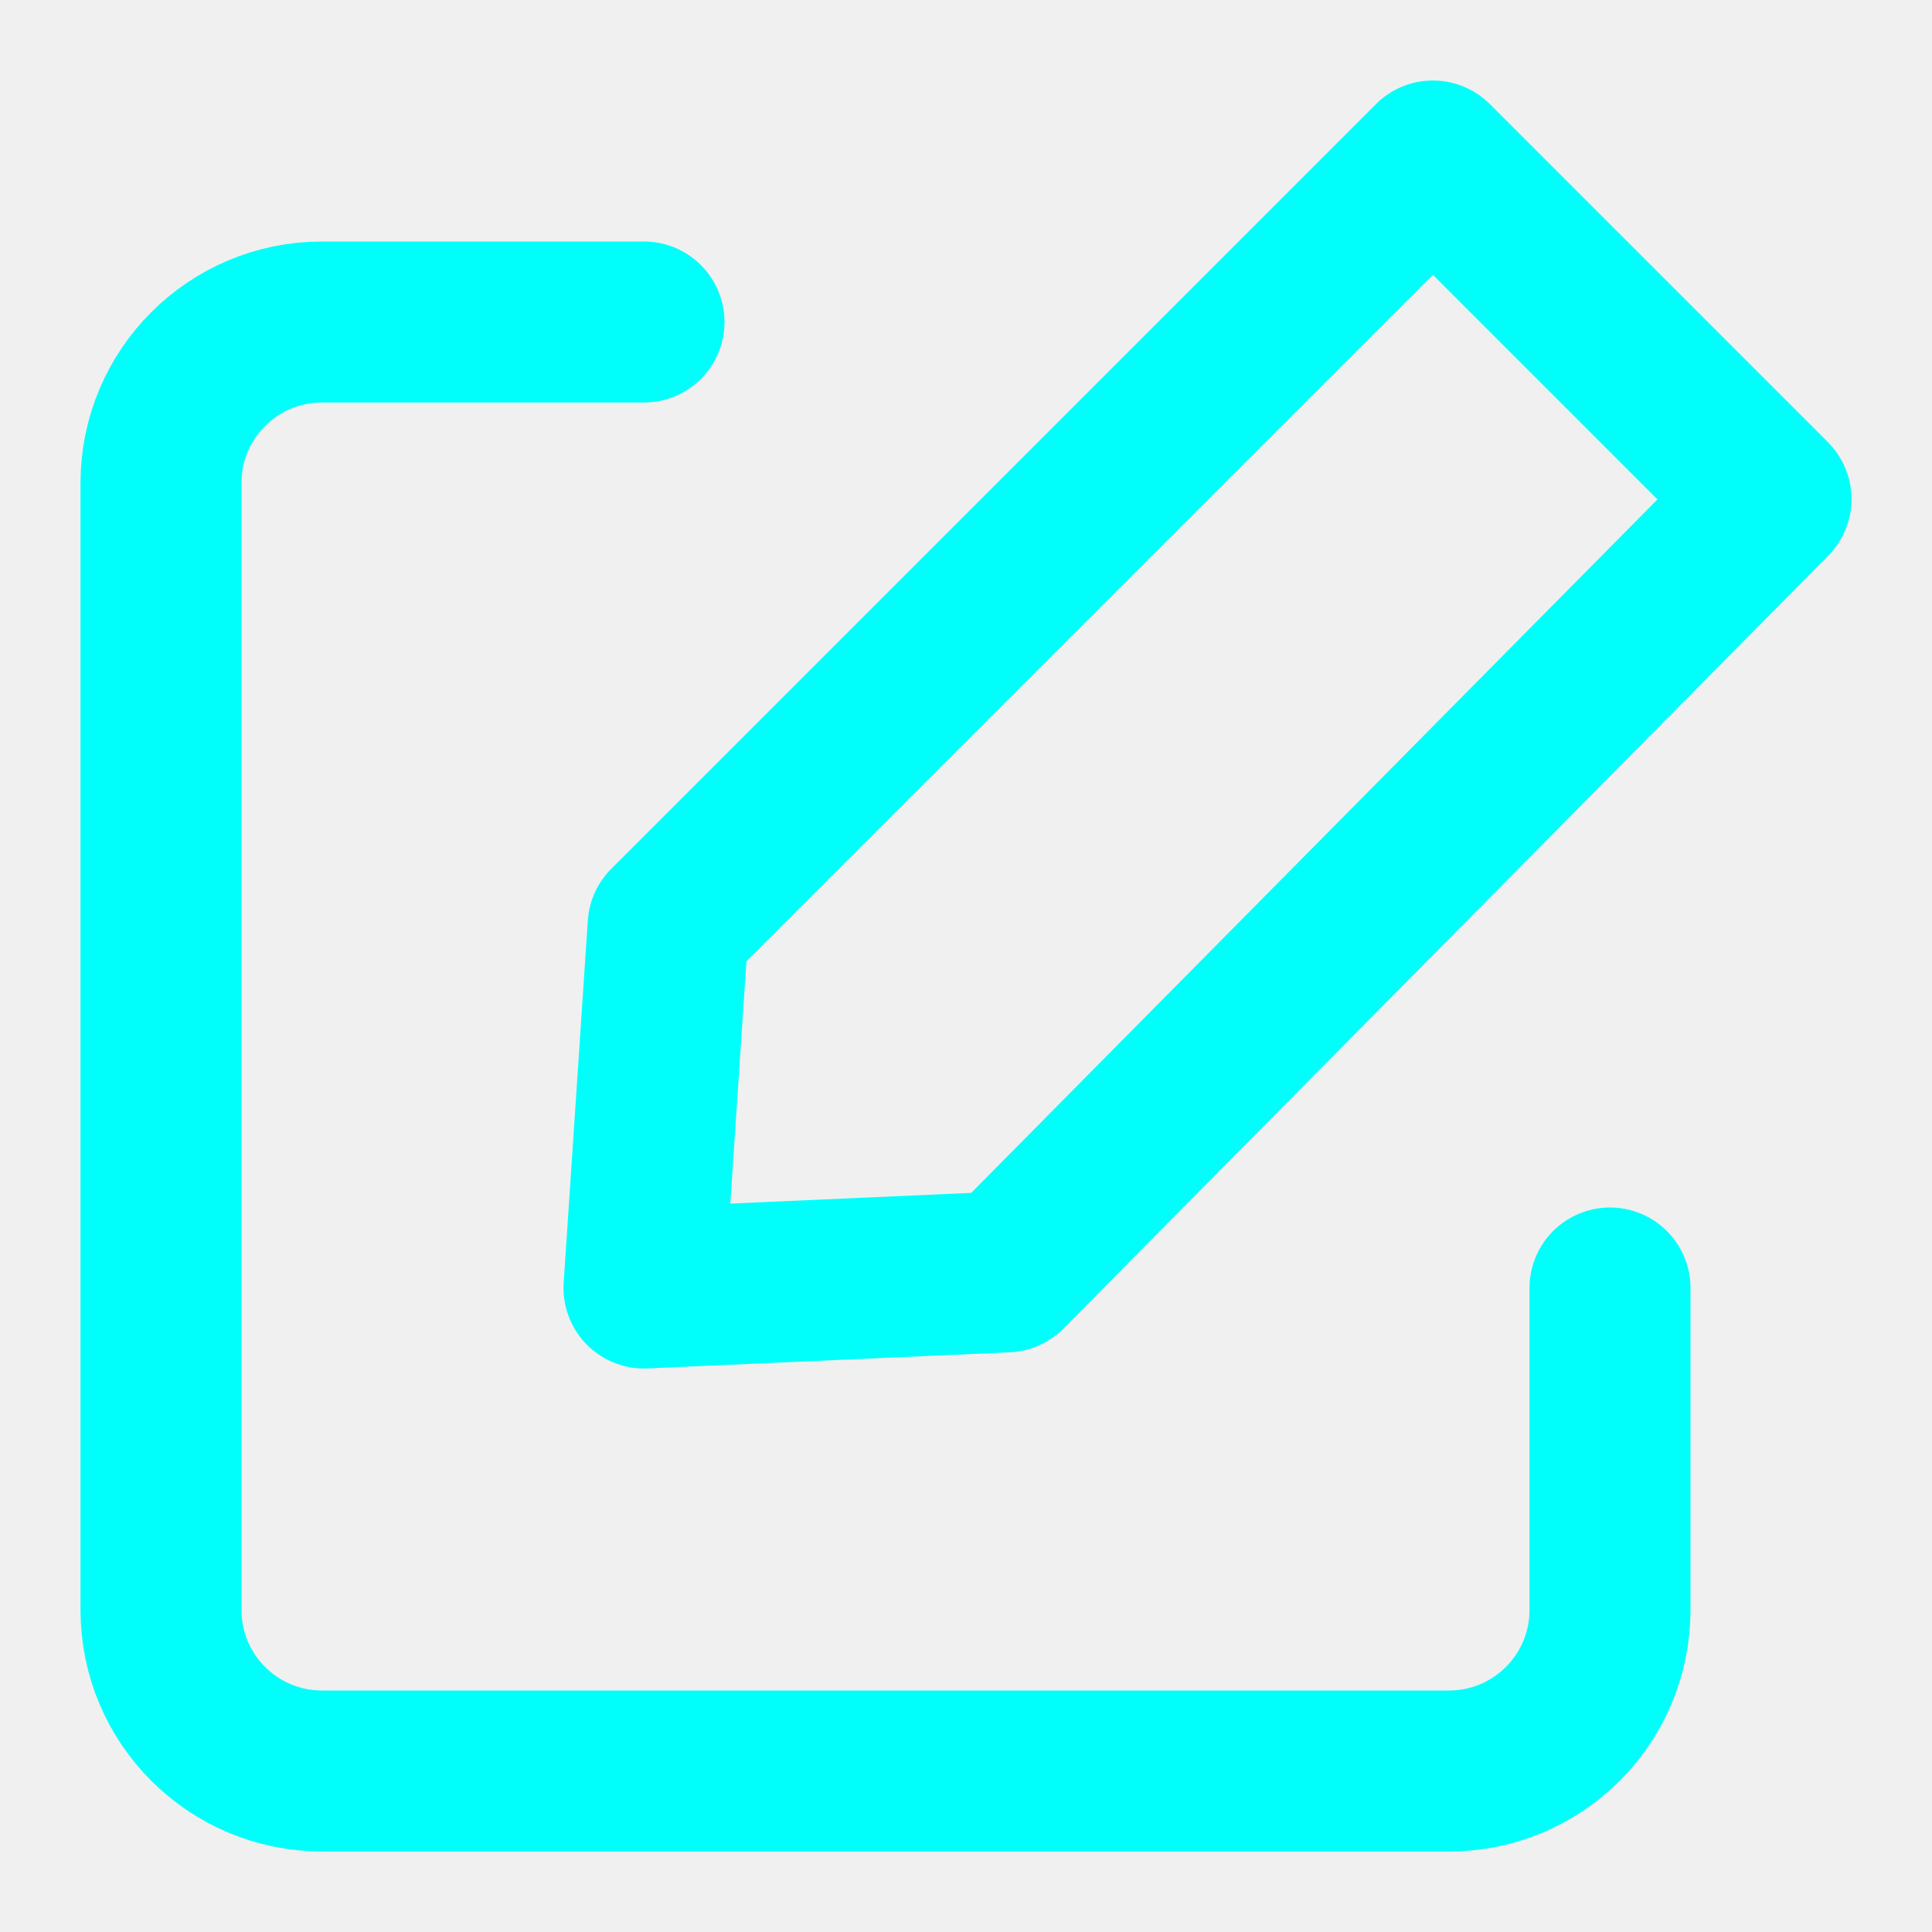
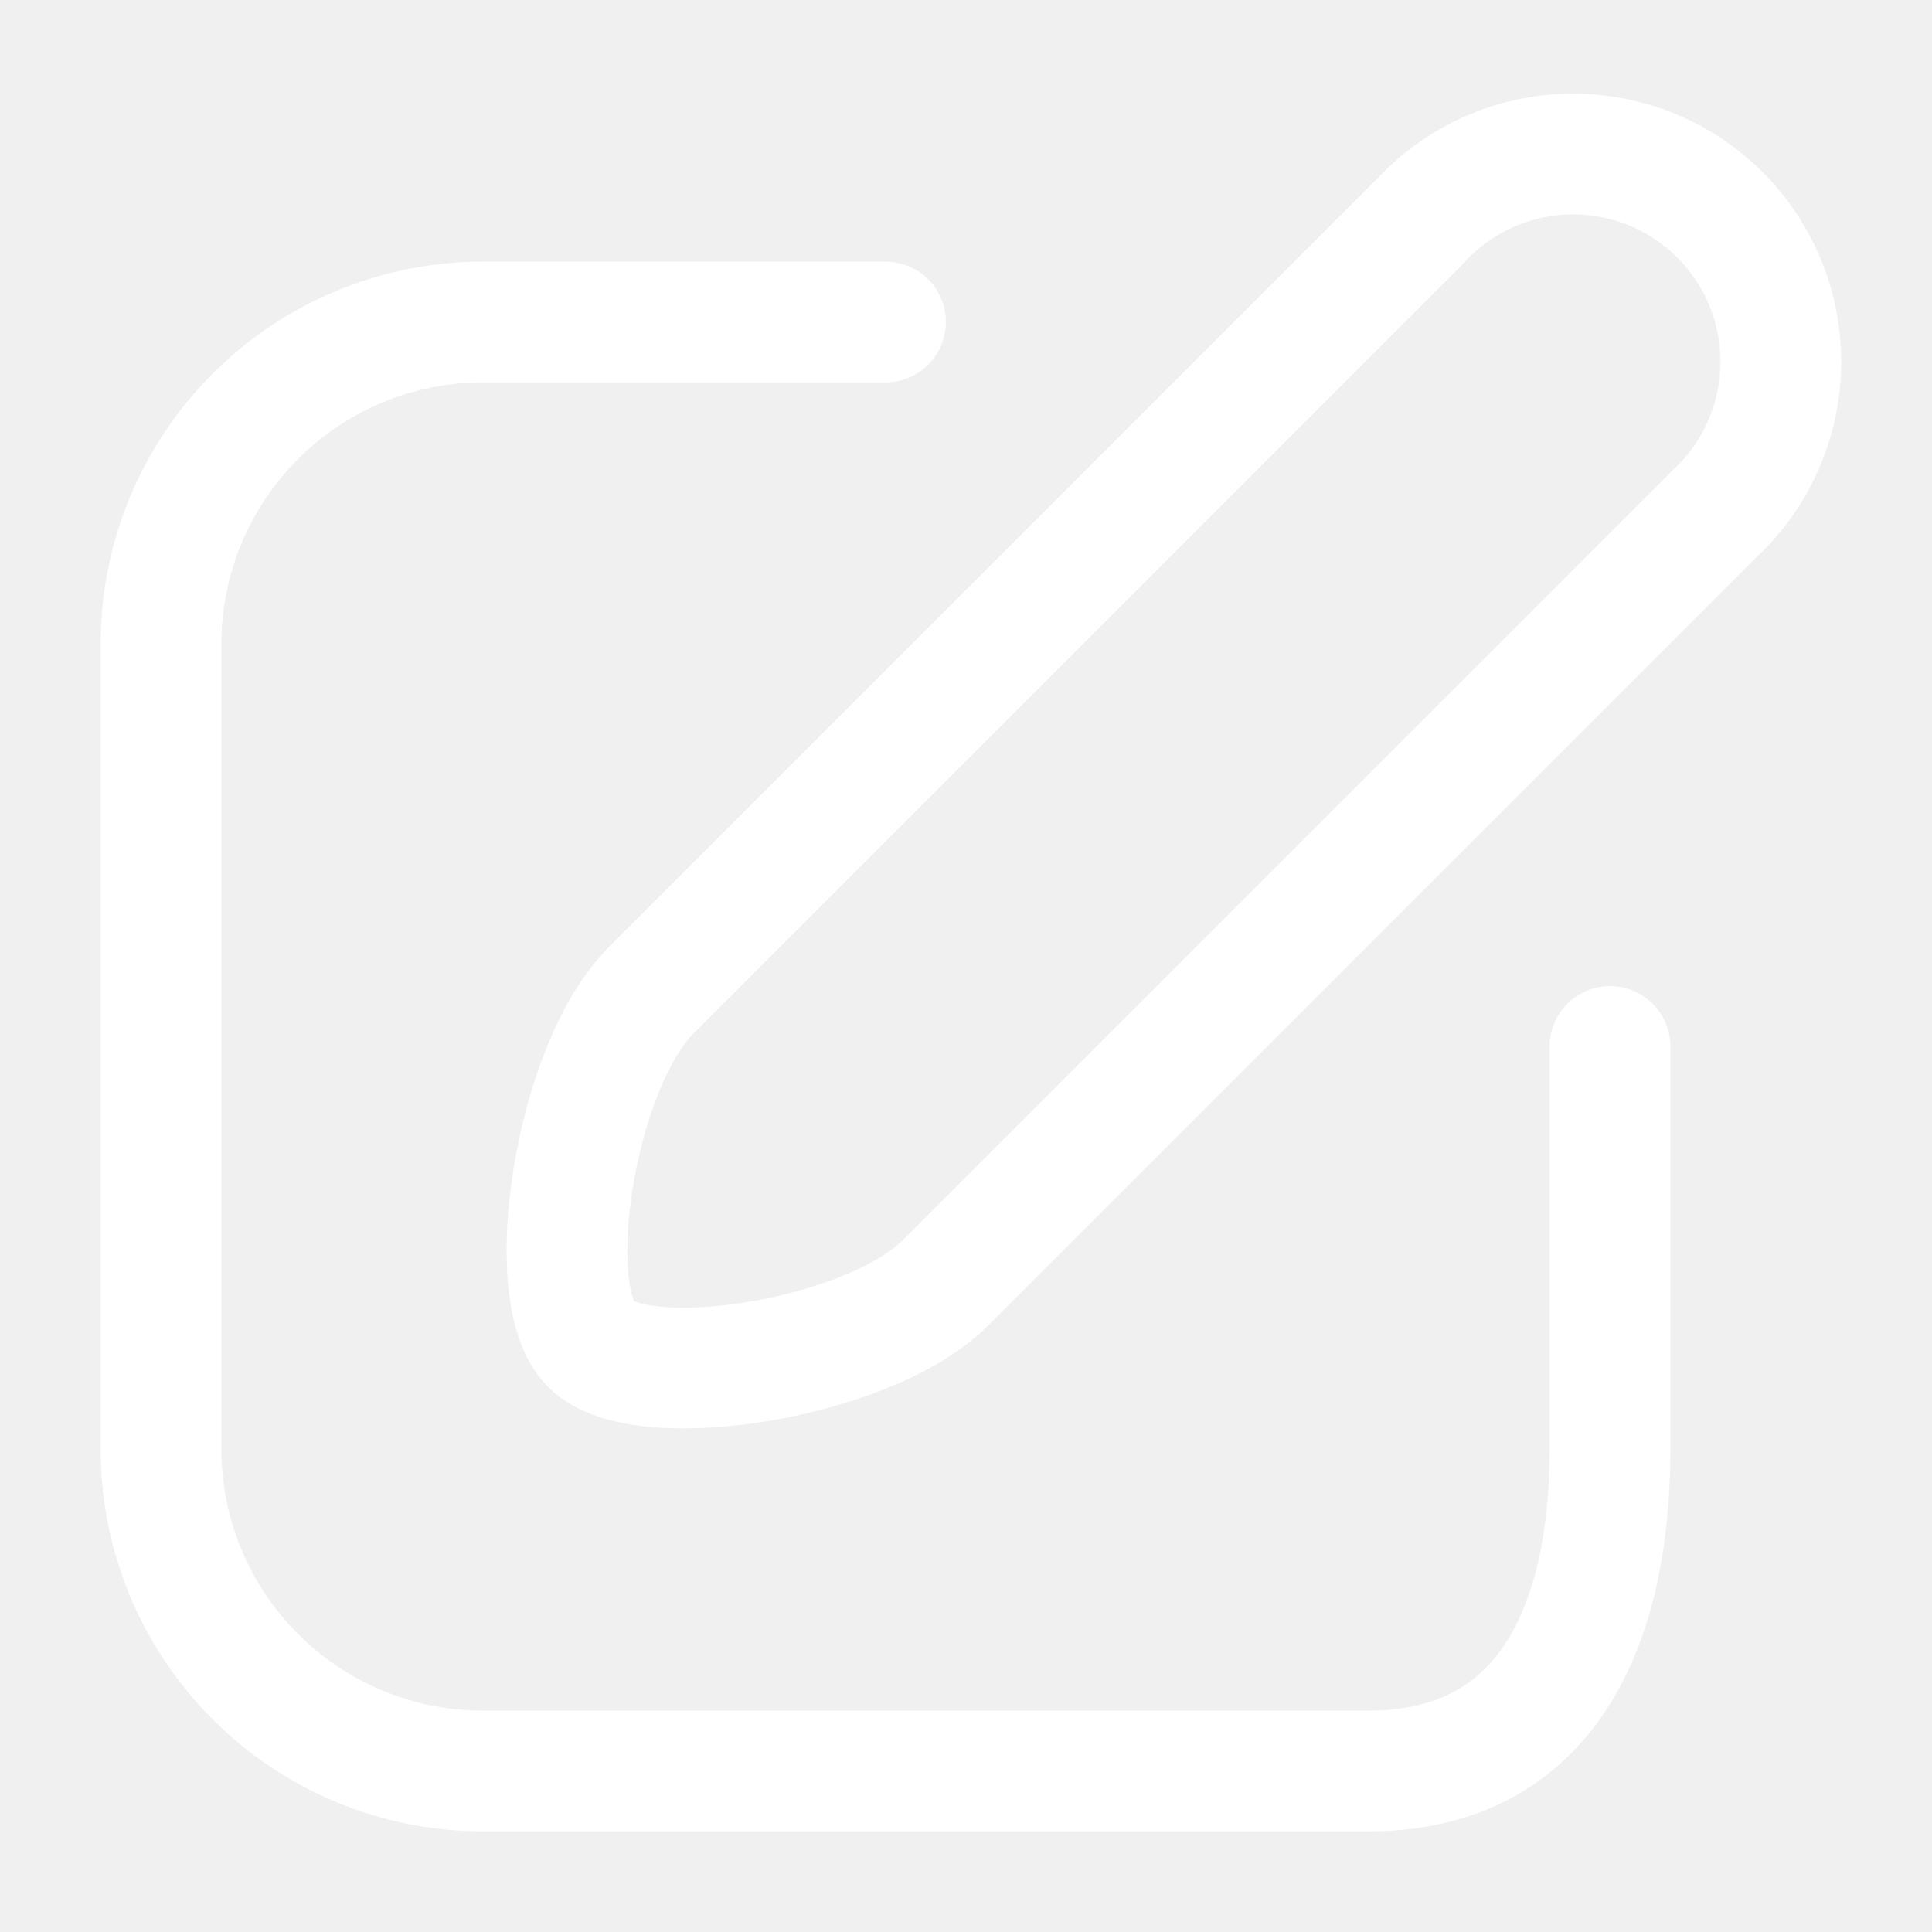
- <svg xmlns="http://www.w3.org/2000/svg" width="22px" height="22px" viewBox="0 0 24 24" fill="#00fffb" stroke="#00fffb">
+ <svg xmlns="http://www.w3.org/2000/svg" viewBox="0 0 24 24" fill="none">
  <g id="SVGRepo_bgCarrier" stroke-width="0" />
  <g id="SVGRepo_tracerCarrier" stroke-linecap="round" stroke-linejoin="round" />
  <g id="SVGRepo_iconCarrier">
-     <g id="Complete">
-       <g id="edit">
-         <g>
-           <path d="M20,16v4a2,2,0,0,1-2,2H4a2,2,0,0,1-2-2V6A2,2 ,0,0,1,4,4H8" fill="none" stroke="#00fffb" stroke-linecap="round" stroke-linejoin="round" stroke-width="2" />
-           <polygon fill="none" points="12.5 15.8 22 6.2 17.8 2 8.3 11.5 8 16 12.5 15.8" stroke="#00fffb" stroke-linecap="round" stroke-linejoin="round" stroke-width="2" />
-         </g>
-       </g>
-     </g>
+     <path d="M21.28 6.4L11.74 15.94C10.79 16.89 7.97 17.33 7.34 16.7C6.71 16.07 7.14 13.25 8.09 12.3L17.64 2.75C17.875 2.493 18.16 2.287 18.478 2.143C18.796 1.999 19.139 1.921 19.488 1.914C19.836 1.907 20.182 1.97 20.506 2.1C20.829 2.23 21.122 2.425 21.369 2.672C21.615 2.918 21.808 3.212 21.938 3.536C22.067 3.86 22.129 4.206 22.121 4.555C22.113 4.903 22.034 5.246 21.889 5.564C21.745 5.881 21.538 6.165 21.28 6.4V6.4Z" stroke="#ffffff" stroke-width="1.5" stroke-linecap="round" stroke-linejoin="round" />
+     <path d="M11 4H6C4.939 4 3.922 4.421 3.172 5.172C2.421 5.922 2 6.939 2 8V18C2 19.061 2.421 20.078 3.172 20.828C3.922 21.579 4.939 22 6 22H17C19.21 22 20 20.2 20 18V13" stroke="#ffffff" stroke-width="1.5" stroke-linecap="round" stroke-linejoin="round" />
  </g>
</svg>
